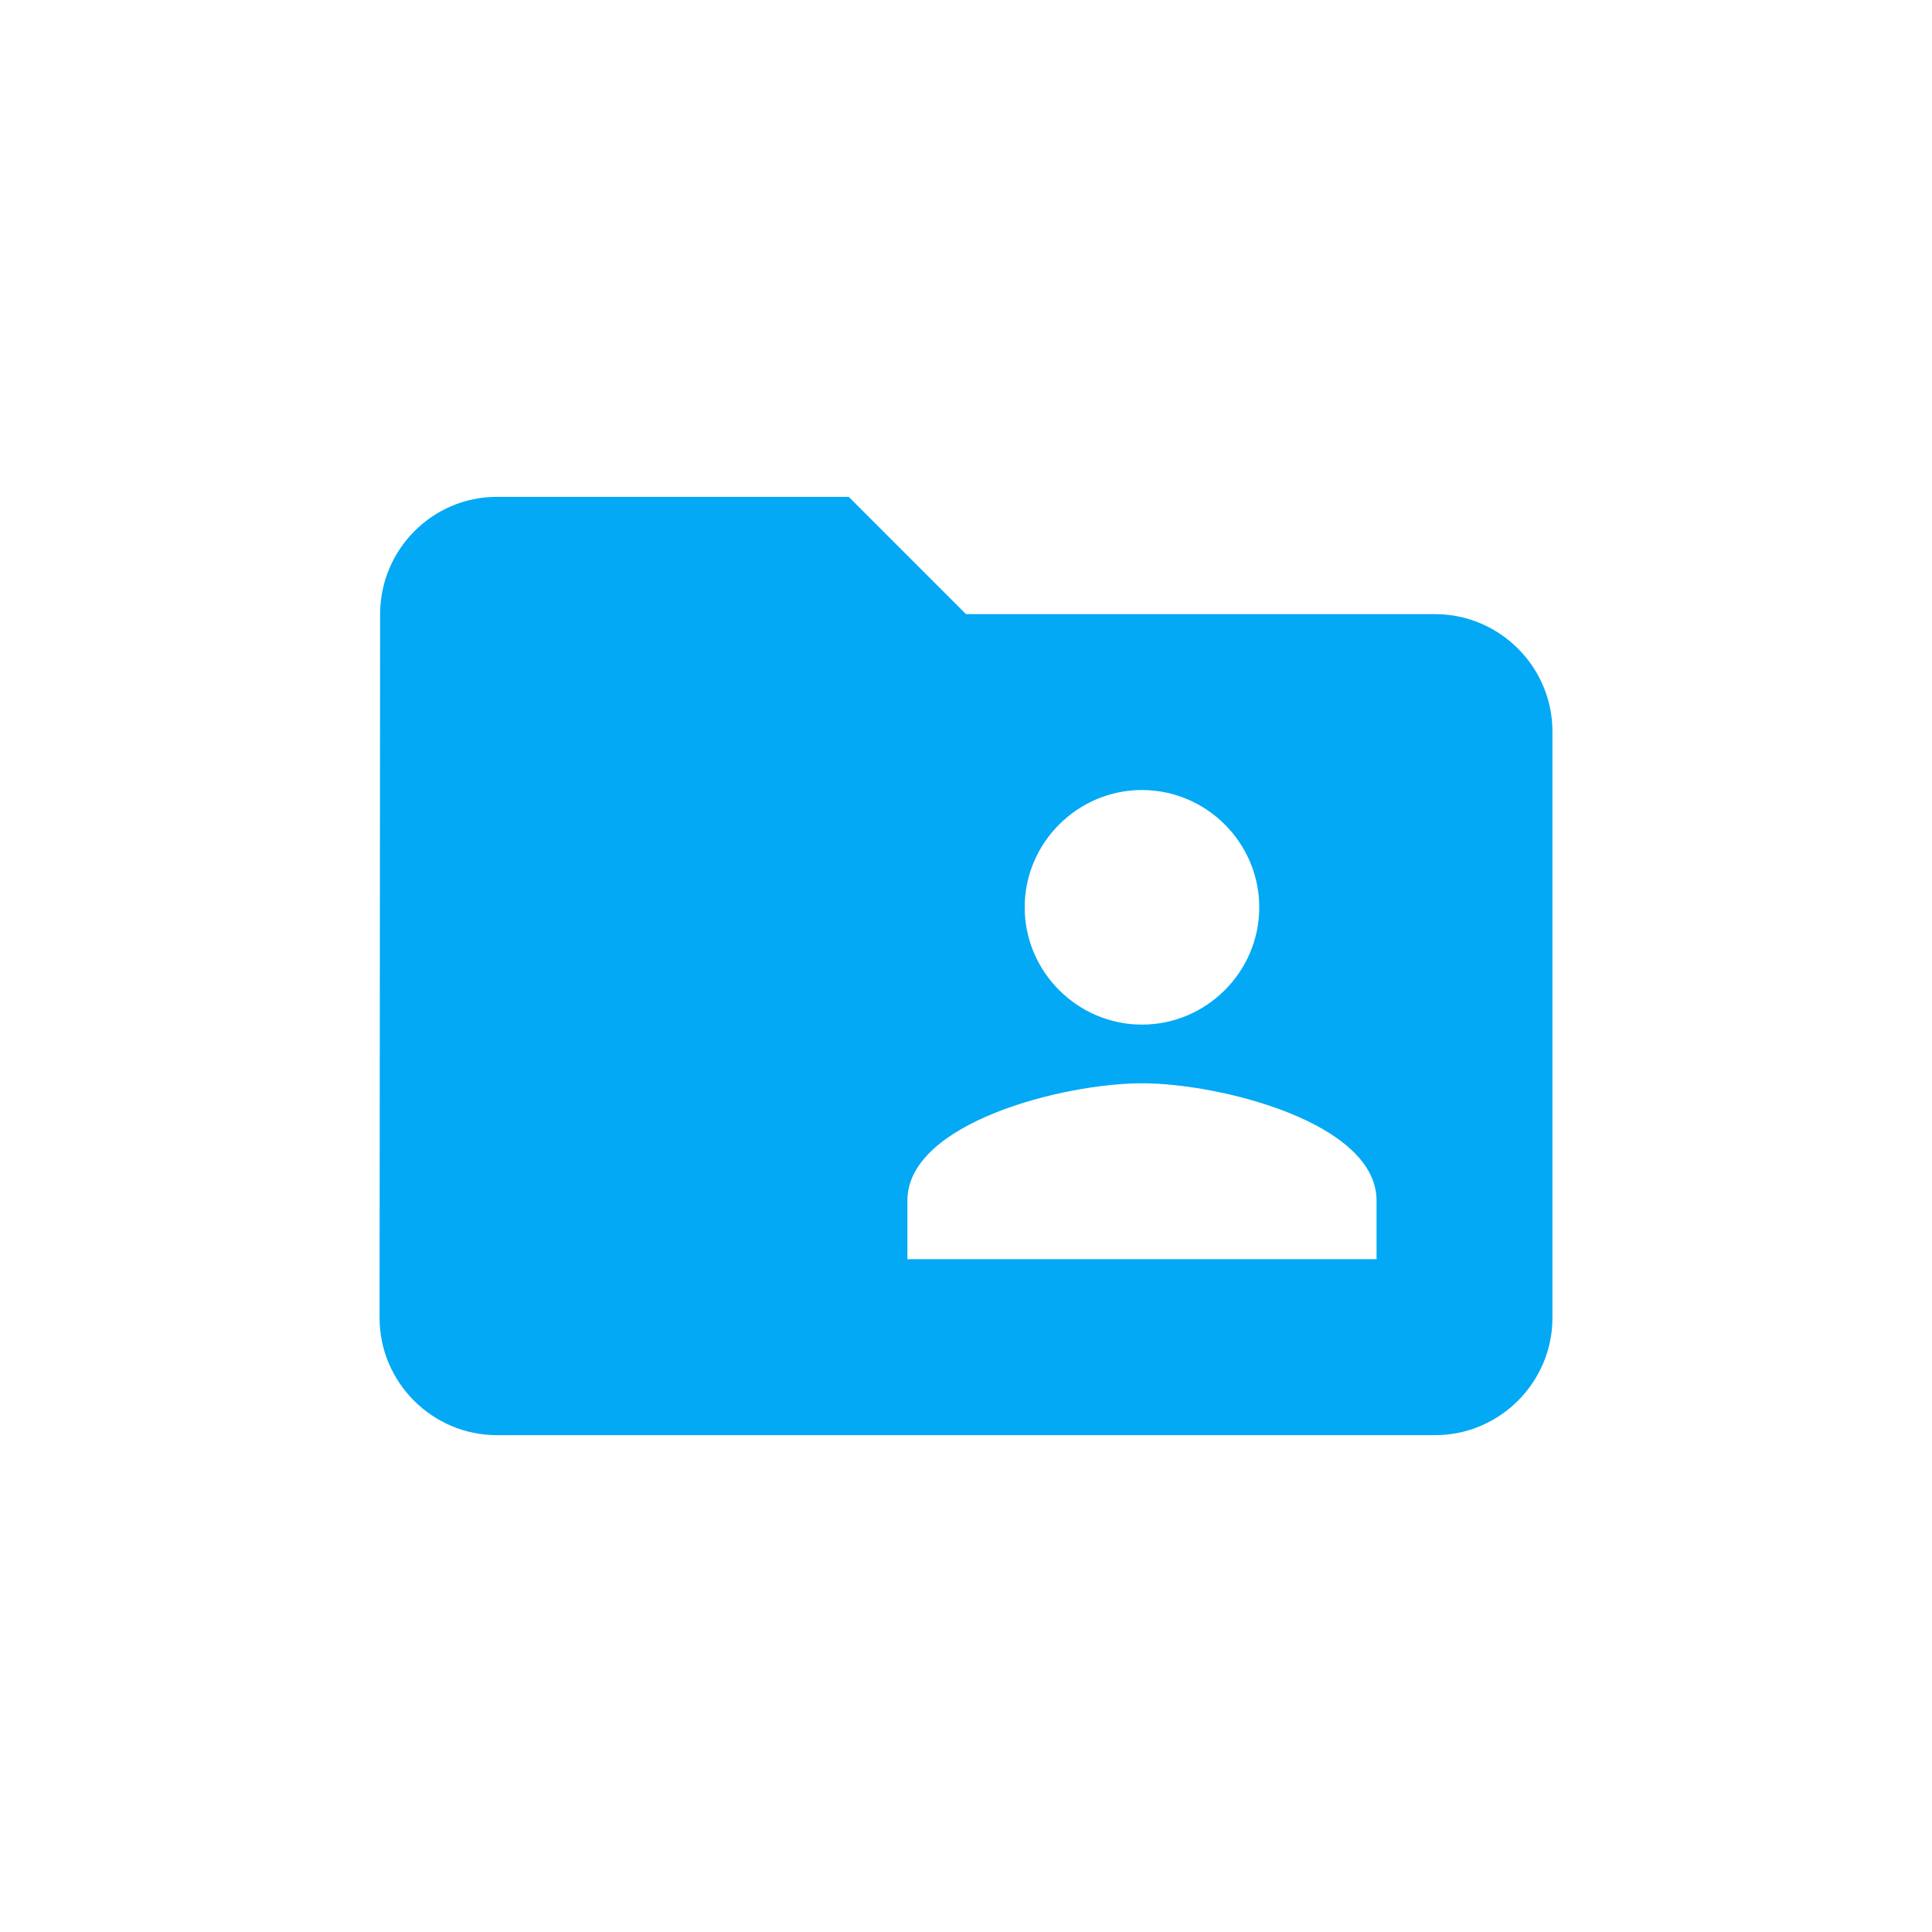
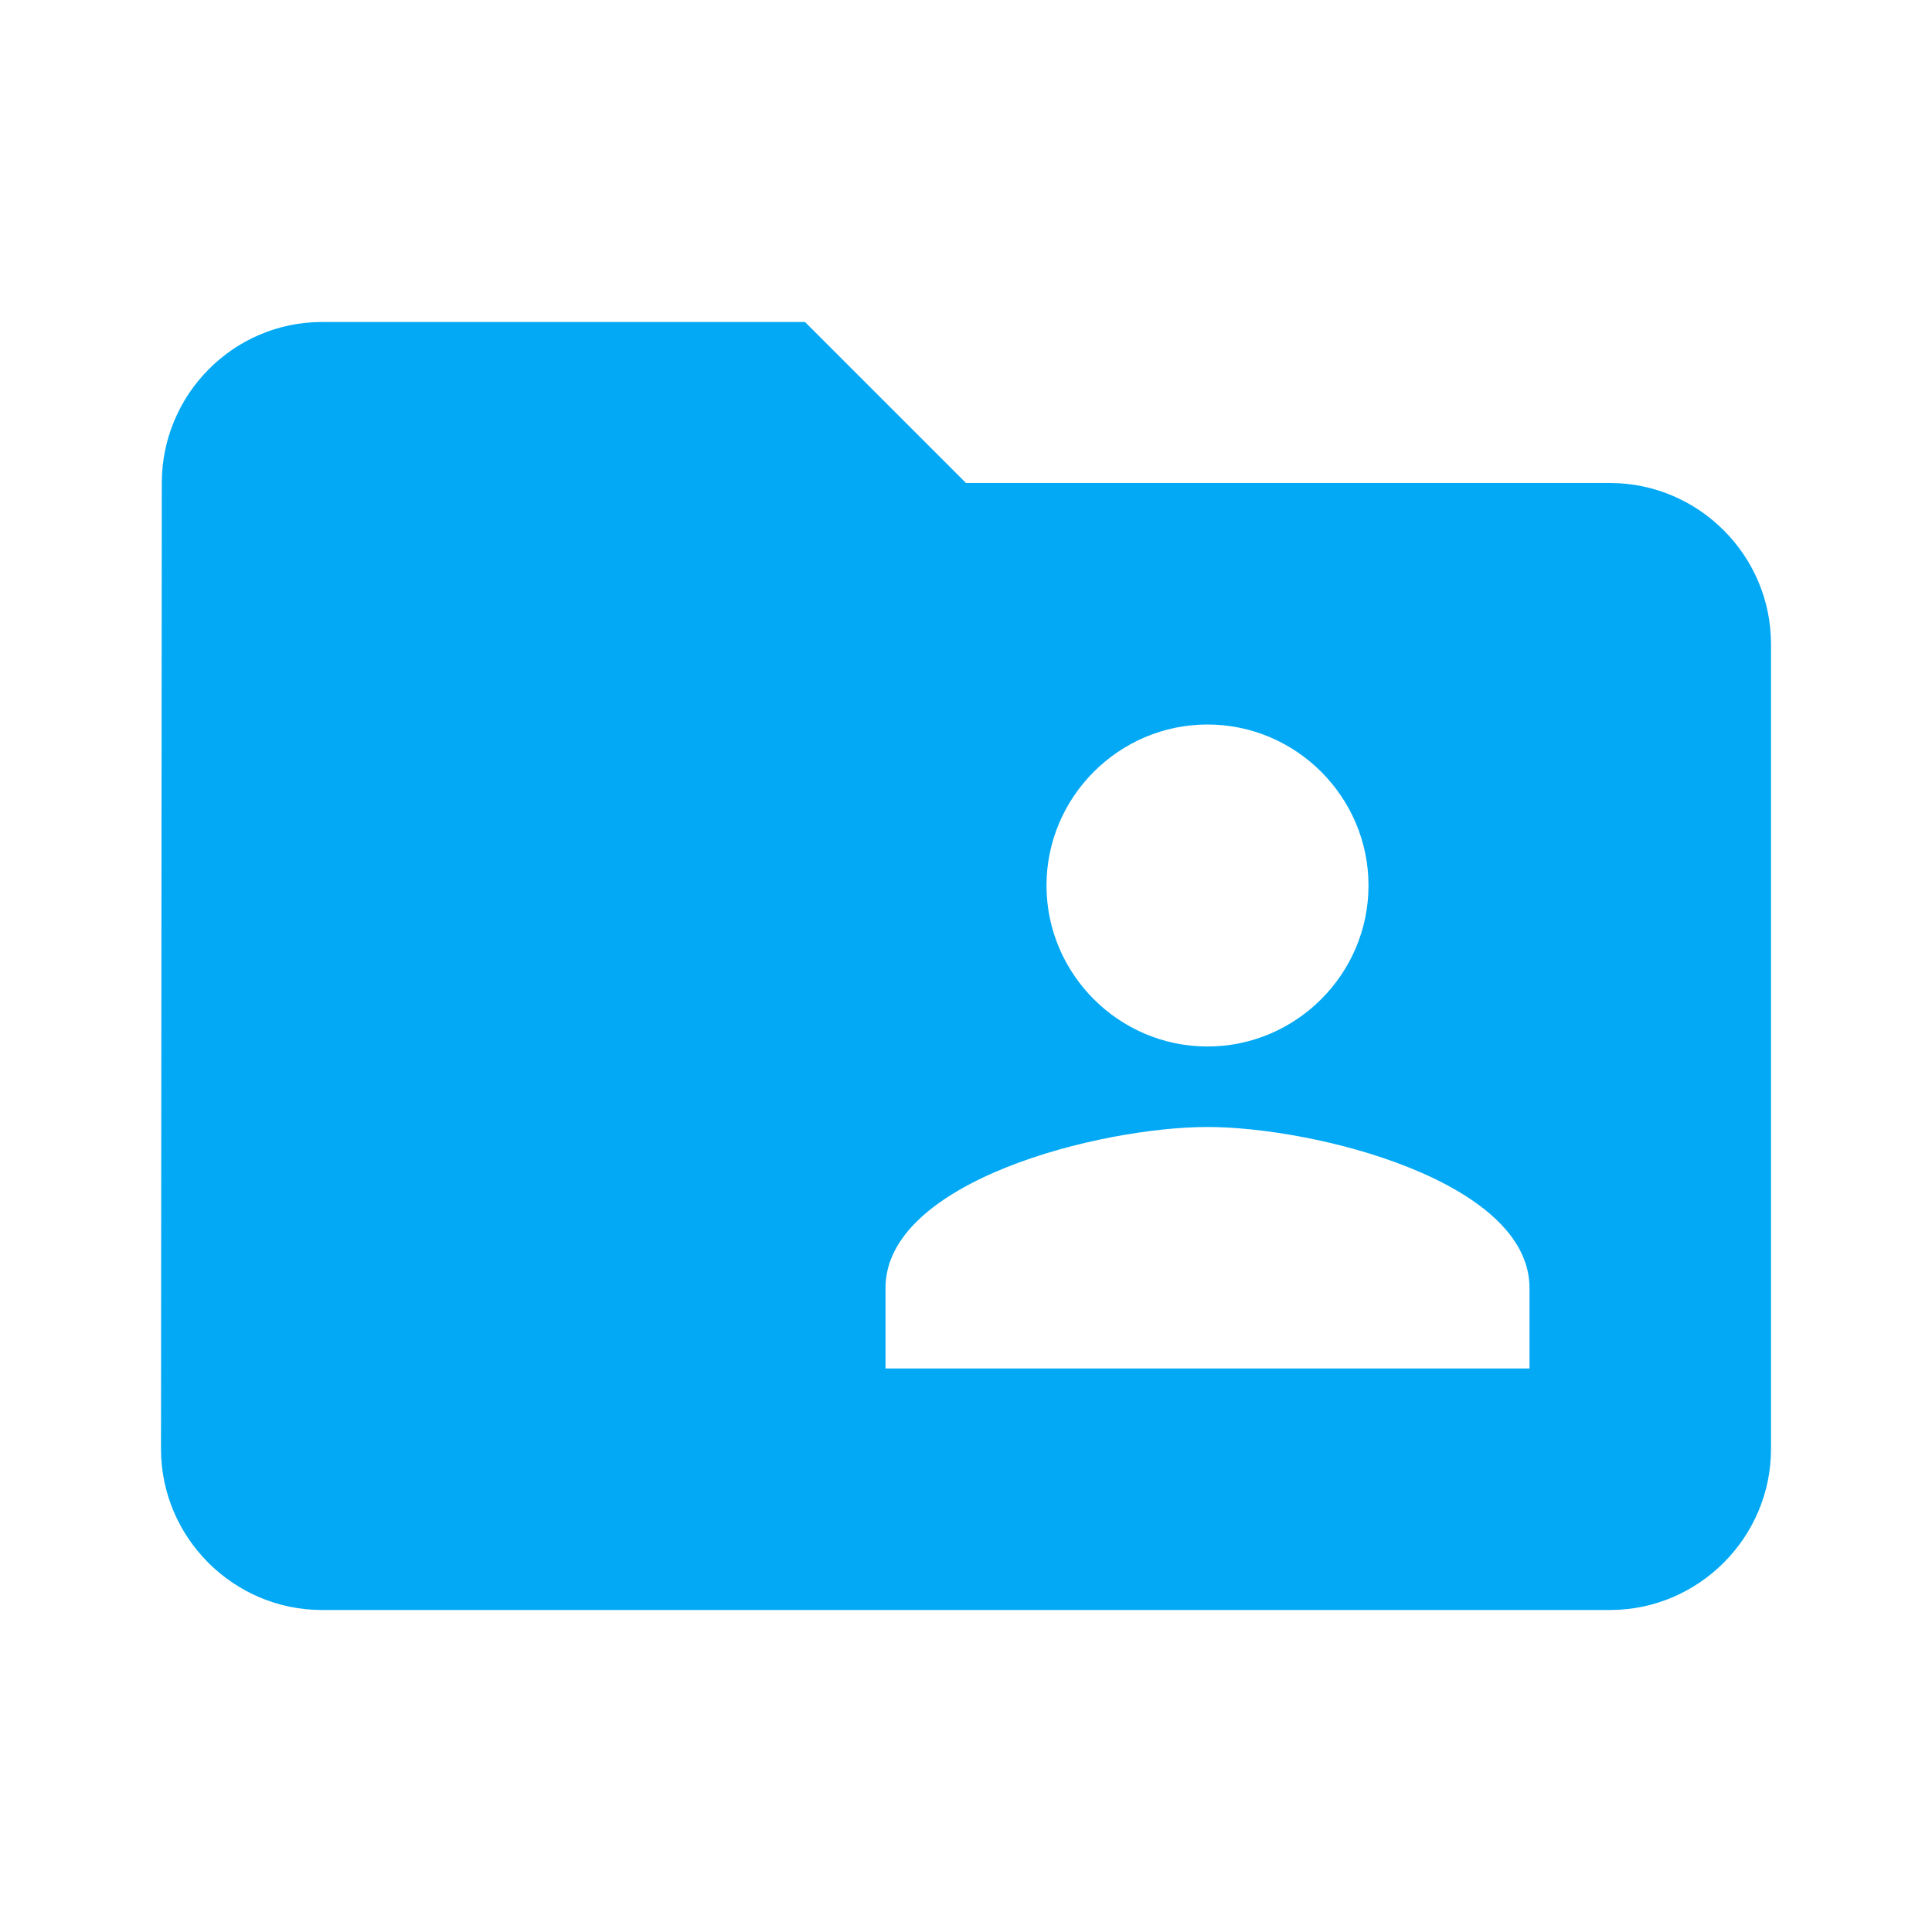
<svg xmlns="http://www.w3.org/2000/svg" height="48px" viewBox="0 0 24 24" width="48px" fill="#03a9f4">
  <path d="M0 0h24v24H0z" fill="none" />
-   <path d="M 17.828,7.629 H 12 L 10.543,6.172 H 6.172 c -0.801,0 -1.45,0.656 -1.45,1.457 l -0.007,8.742 c 0,0.801 0.656,1.457 1.457,1.457 H 17.828 c 0.801,0 1.457,-0.656 1.457,-1.457 v -7.285 c 0,-0.801 -0.656,-1.457 -1.457,-1.457 z m -3.642,2.185 c 0.801,0 1.457,0.656 1.457,1.457 0,0.801 -0.656,1.457 -1.457,1.457 -0.801,0 -1.457,-0.656 -1.457,-1.457 0,-0.801 0.656,-1.457 1.457,-1.457 z m 2.914,5.828 h -5.828 v -0.728 c 0,-0.969 1.945,-1.457 2.914,-1.457 0.969,0 2.914,0.488 2.914,1.457 z" />
+   <path d="M20 6h-8l-2-2H4c-1.1 0-1.99.9-1.99 2L2 18c0 1.1.9 2 2 2h16c1.1 0 2-.9 2-2V8c0-1.1-.9-2-2-2zm-5 3c1.1 0 2 .9 2 2s-.9 2-2 2-2-.9-2-2 .9-2 2-2zm4 8h-8v-1c0-1.33 2.67-2 4-2s4 .67 4 2v1z" />
</svg>
